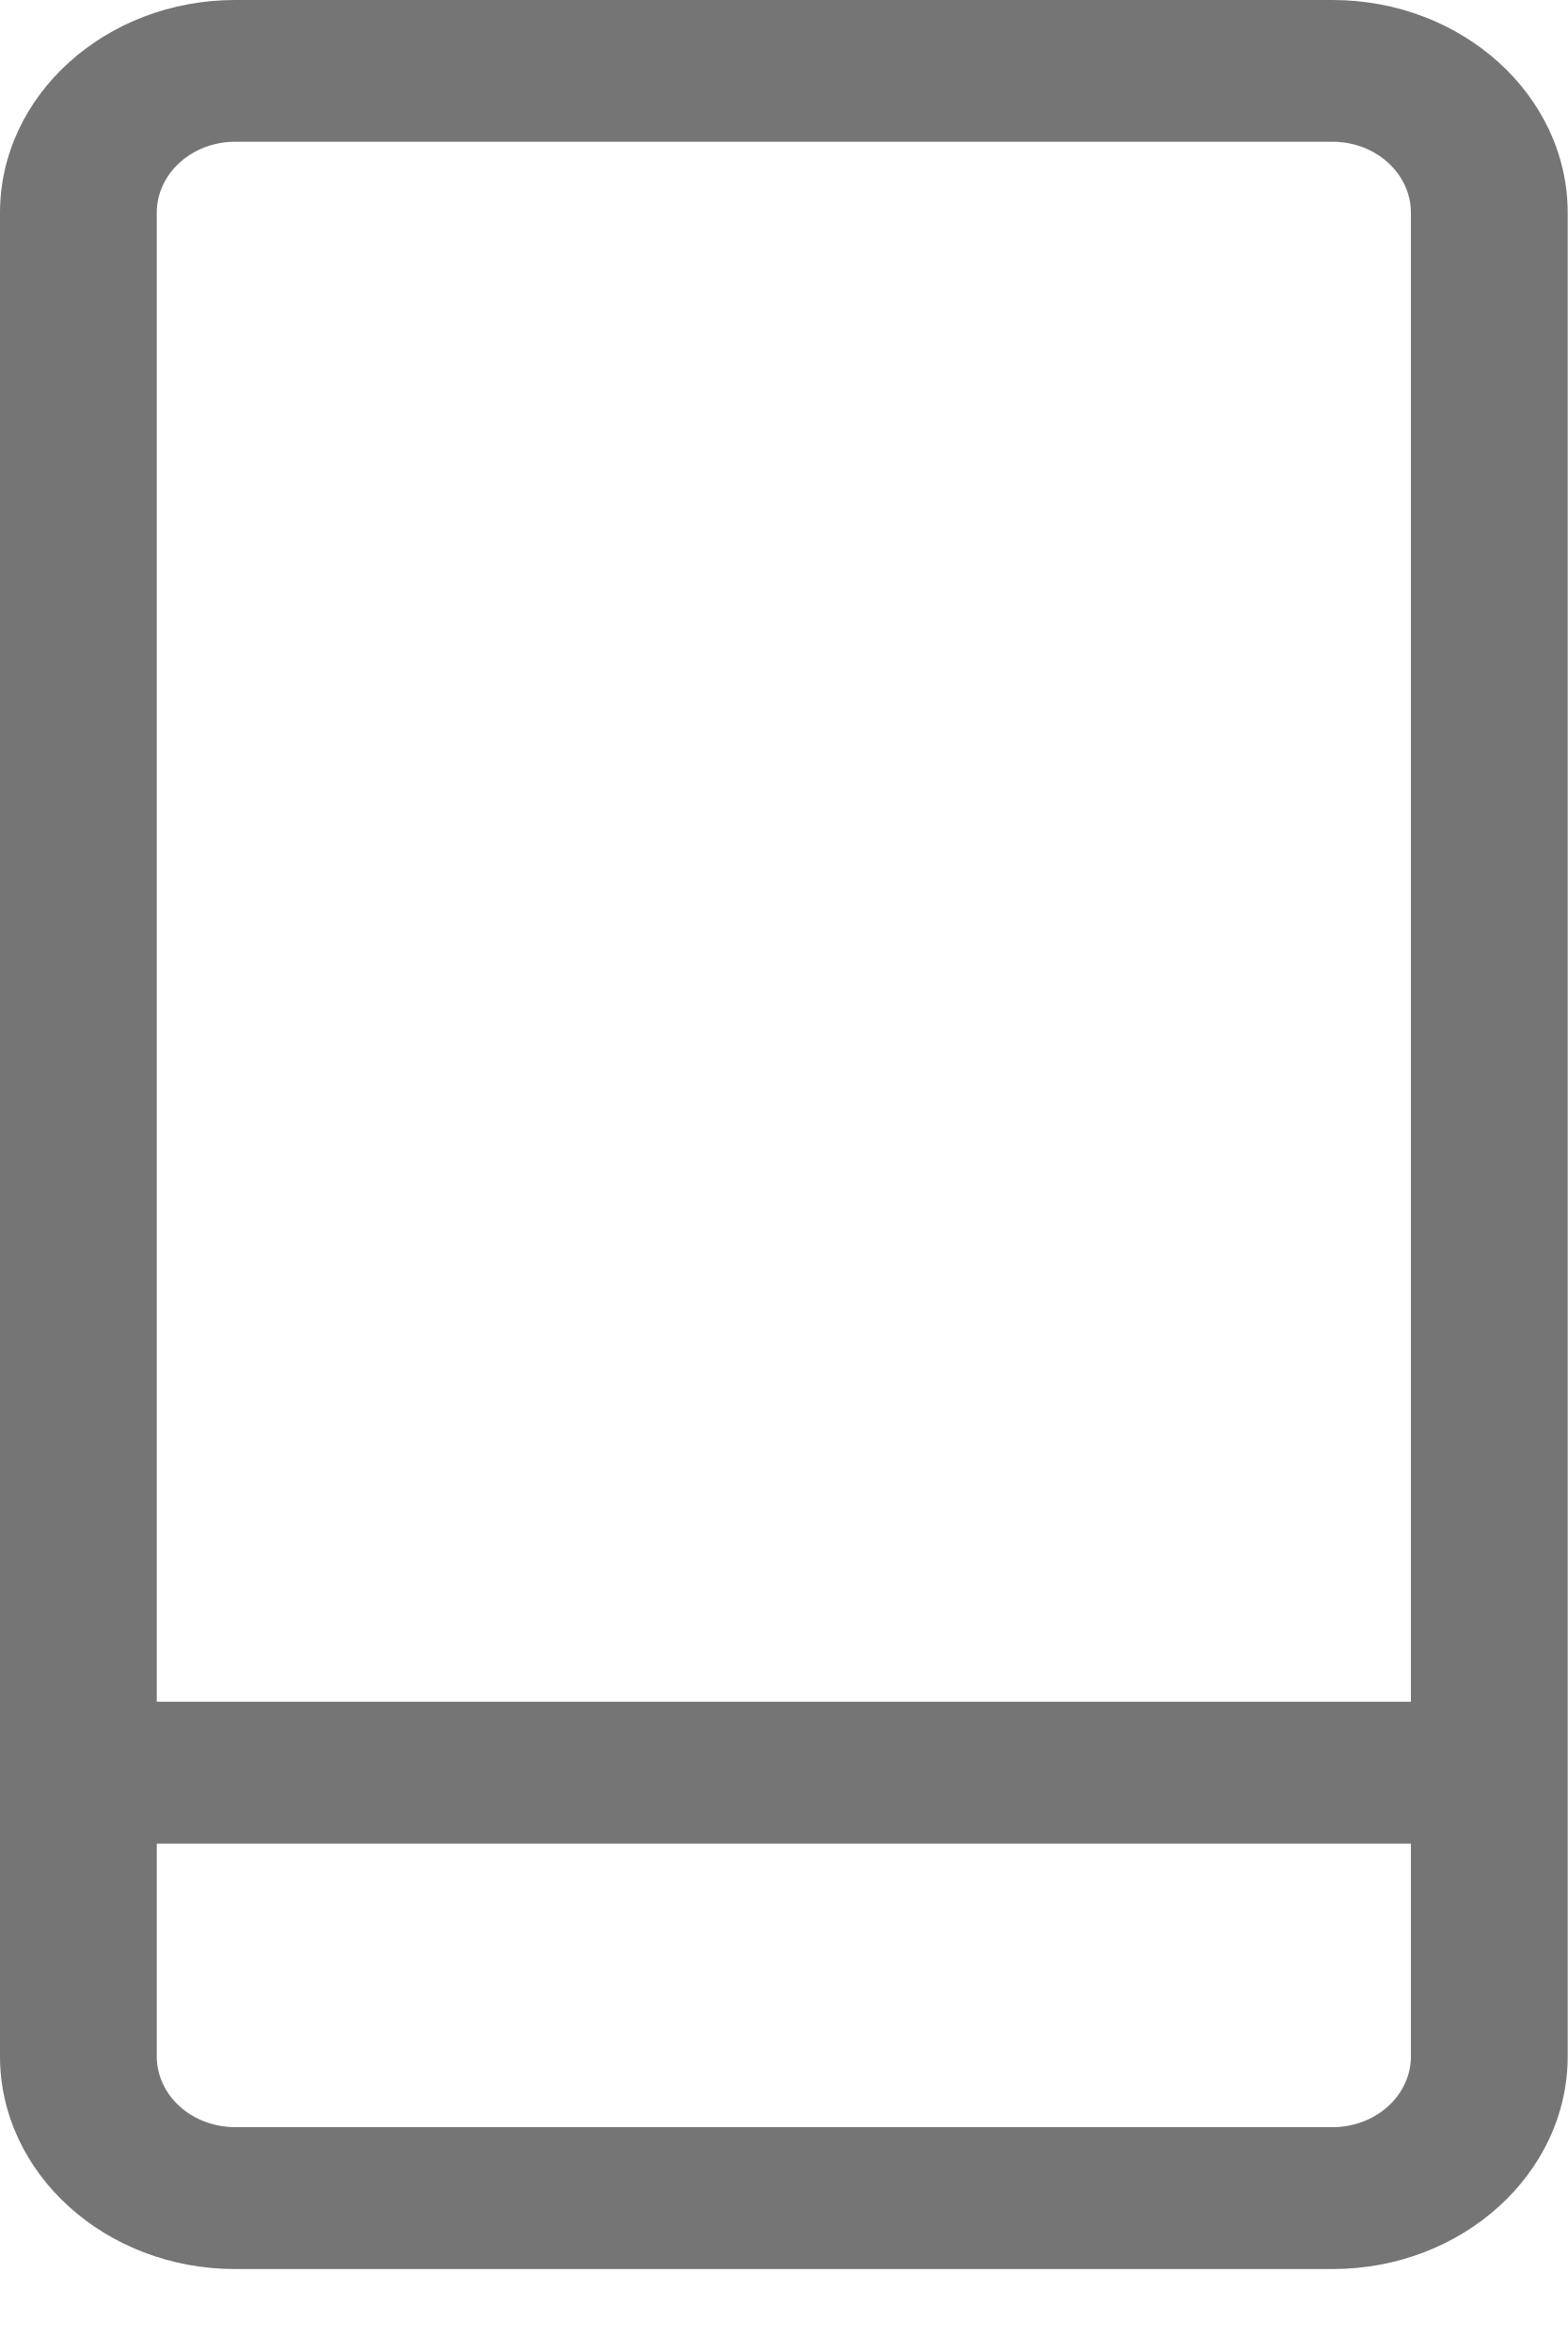
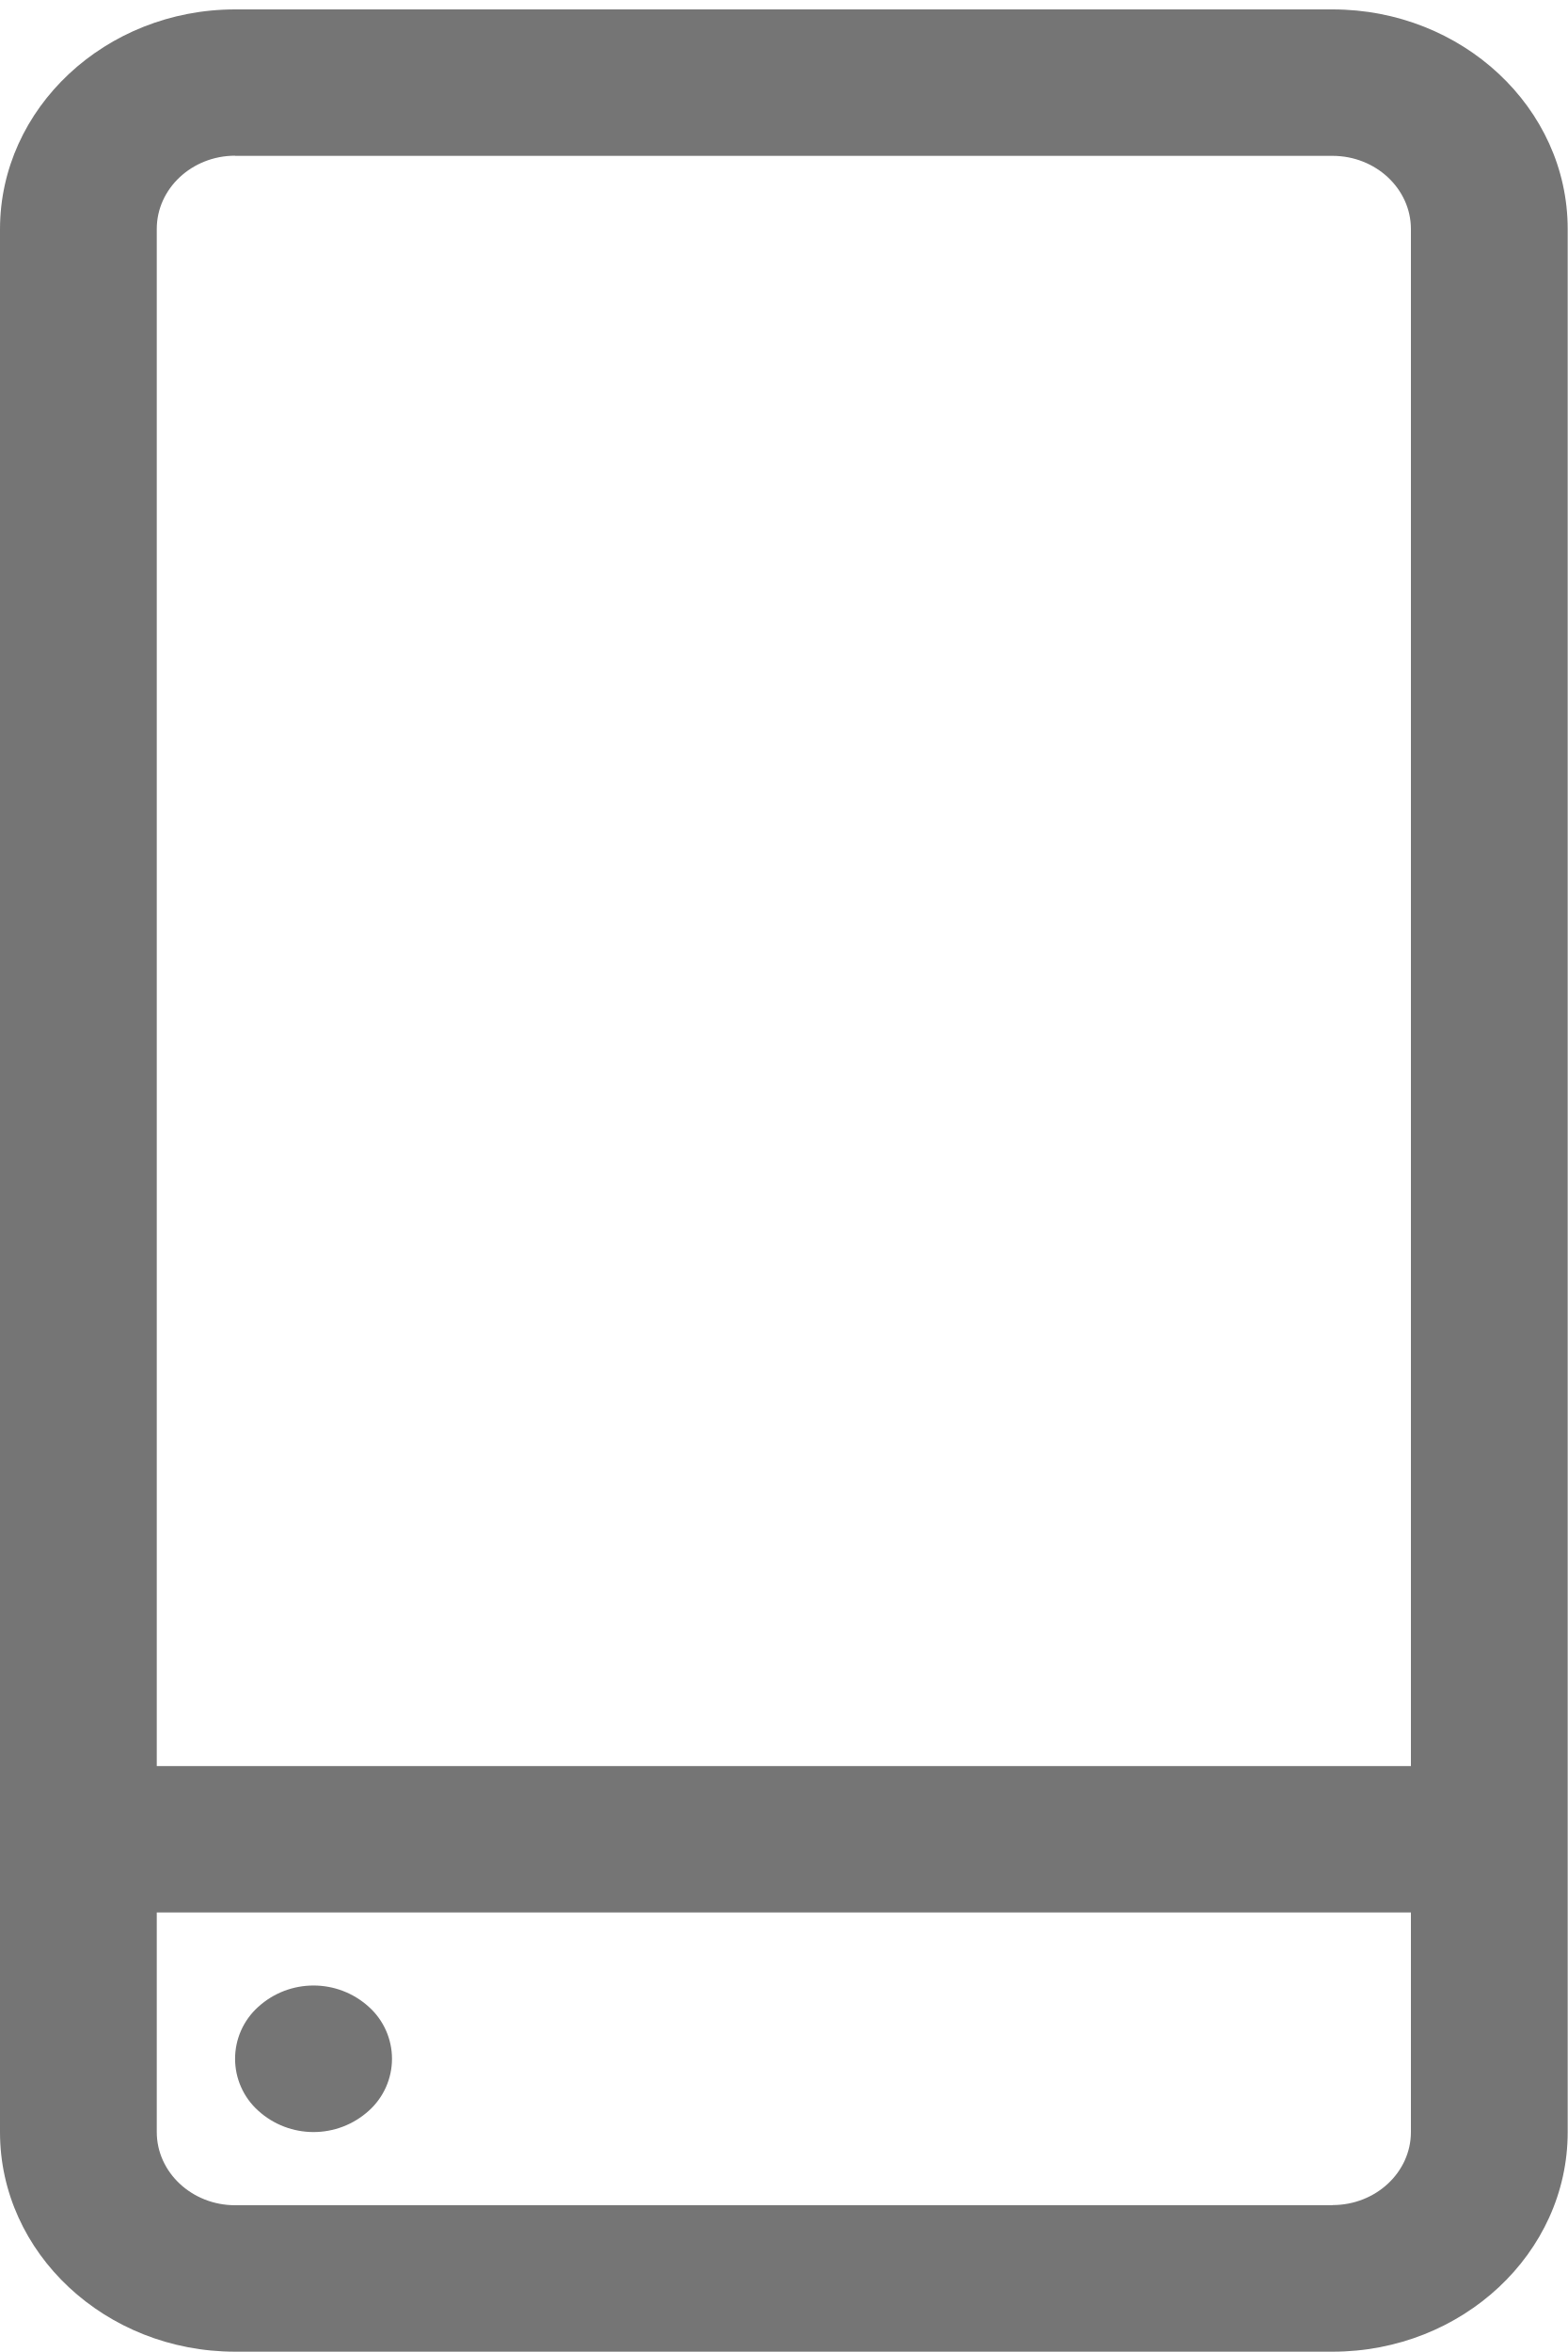
- <svg xmlns="http://www.w3.org/2000/svg" width="10" height="15" viewBox="0 0 10 15" fill="none">
-   <path d="M8.5 0H1.5C0.673 0 0 0.609 0 1.357V13.114C0 13.862 0.673 14.471 1.5 14.471H8.5C9.327 14.471 10 13.862 10 13.114V1.357C10 0.609 9.327 0 8.5 0ZM1.5 0.904H8.5C8.776 0.904 9 1.107 9 1.357V10.853H1V1.357C1 1.107 1.224 0.904 1.5 0.904ZM8.5 13.566H1.5C1.224 13.566 1 13.364 1 13.114V11.758H9V13.114C9 13.364 8.776 13.566 8.5 13.566Z" fill="#757575" />
+ <svg xmlns="http://www.w3.org/2000/svg" width="10" height="15" fill="none">
+   <path d="M8.5.06h-7C.673.06 0 .69 0 1.462v12.136c0 .772.673 1.4 1.5 1.4h7c.827 0 1.5-.628 1.5-1.4V1.46c0-.772-.673-1.4-1.5-1.4zm-7 .934h7c.276 0 .5.21.5.467v9.802H1V1.46c0-.257.224-.467.5-.467zm7 13.07h-7c-.276 0-.5-.21-.5-.467v-1.4h8v1.4c0 .257-.224.466-.5.466z" fill="#757575" />
+   <path d="M2.354 12.8a.445.445 0 010 .66.525.525 0 01-.708 0 .445.445 0 010-.66.525.525 0 01.708 0z" fill="#757575" />
</svg>
